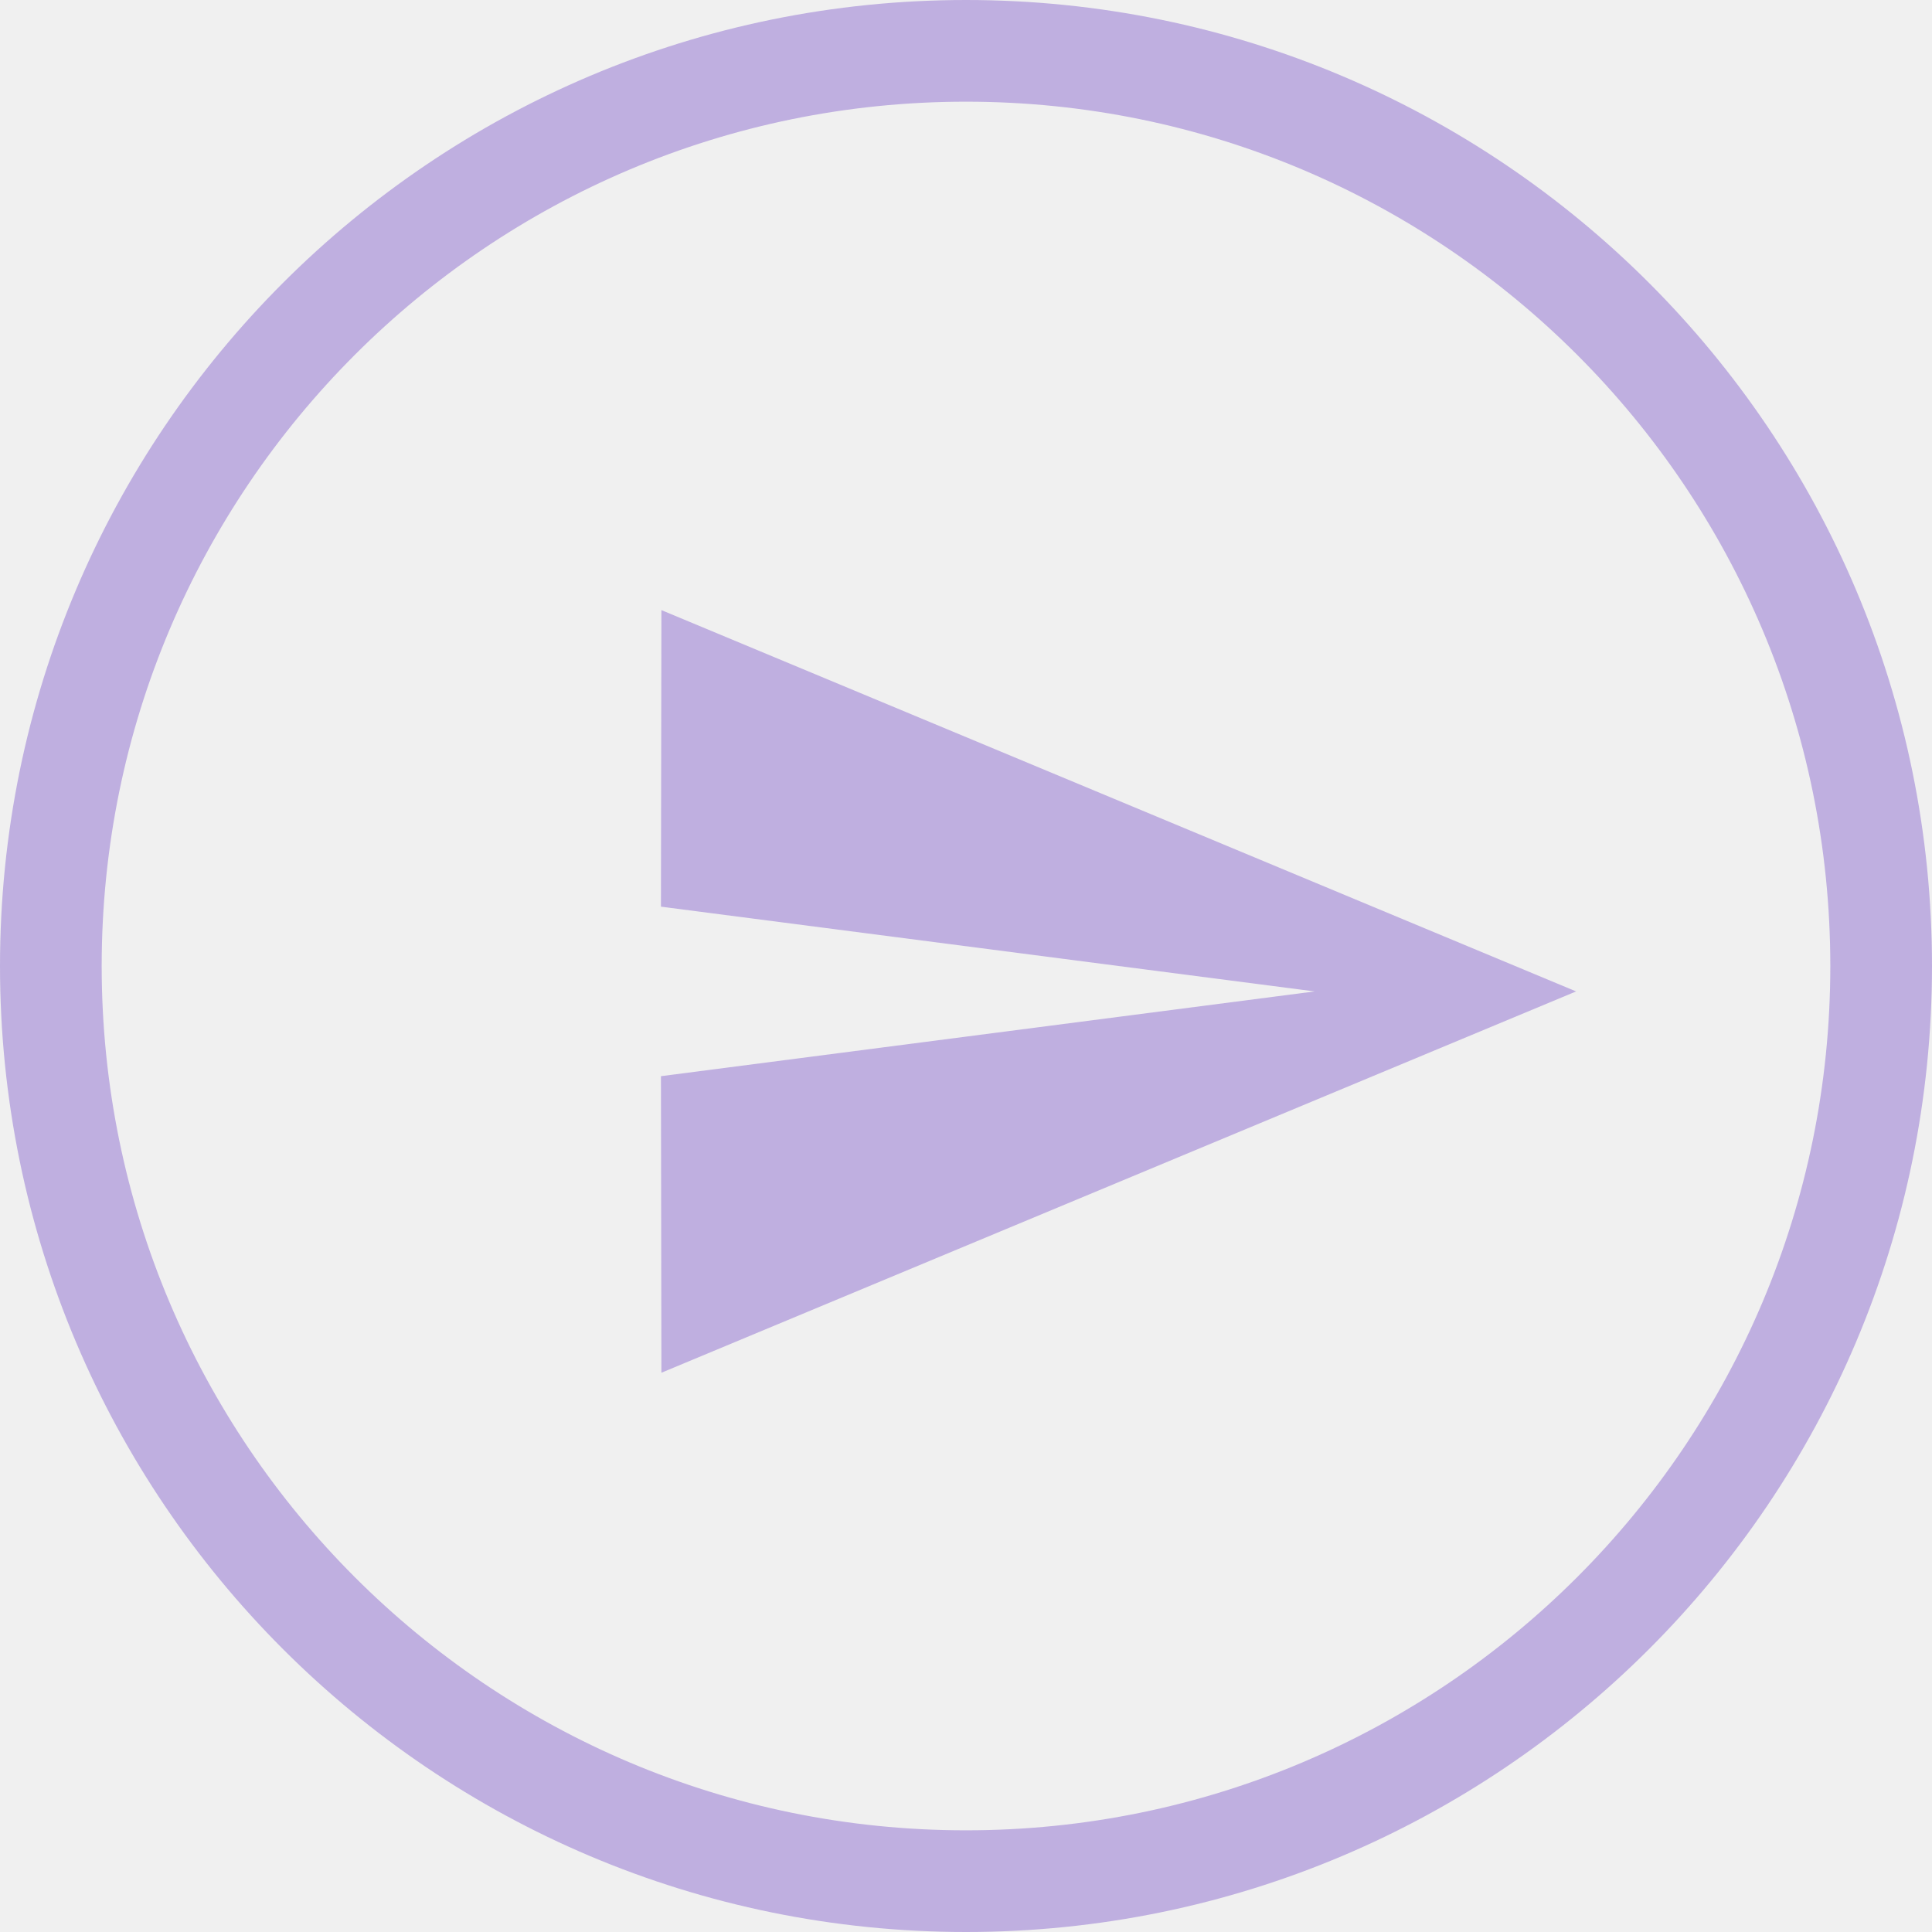
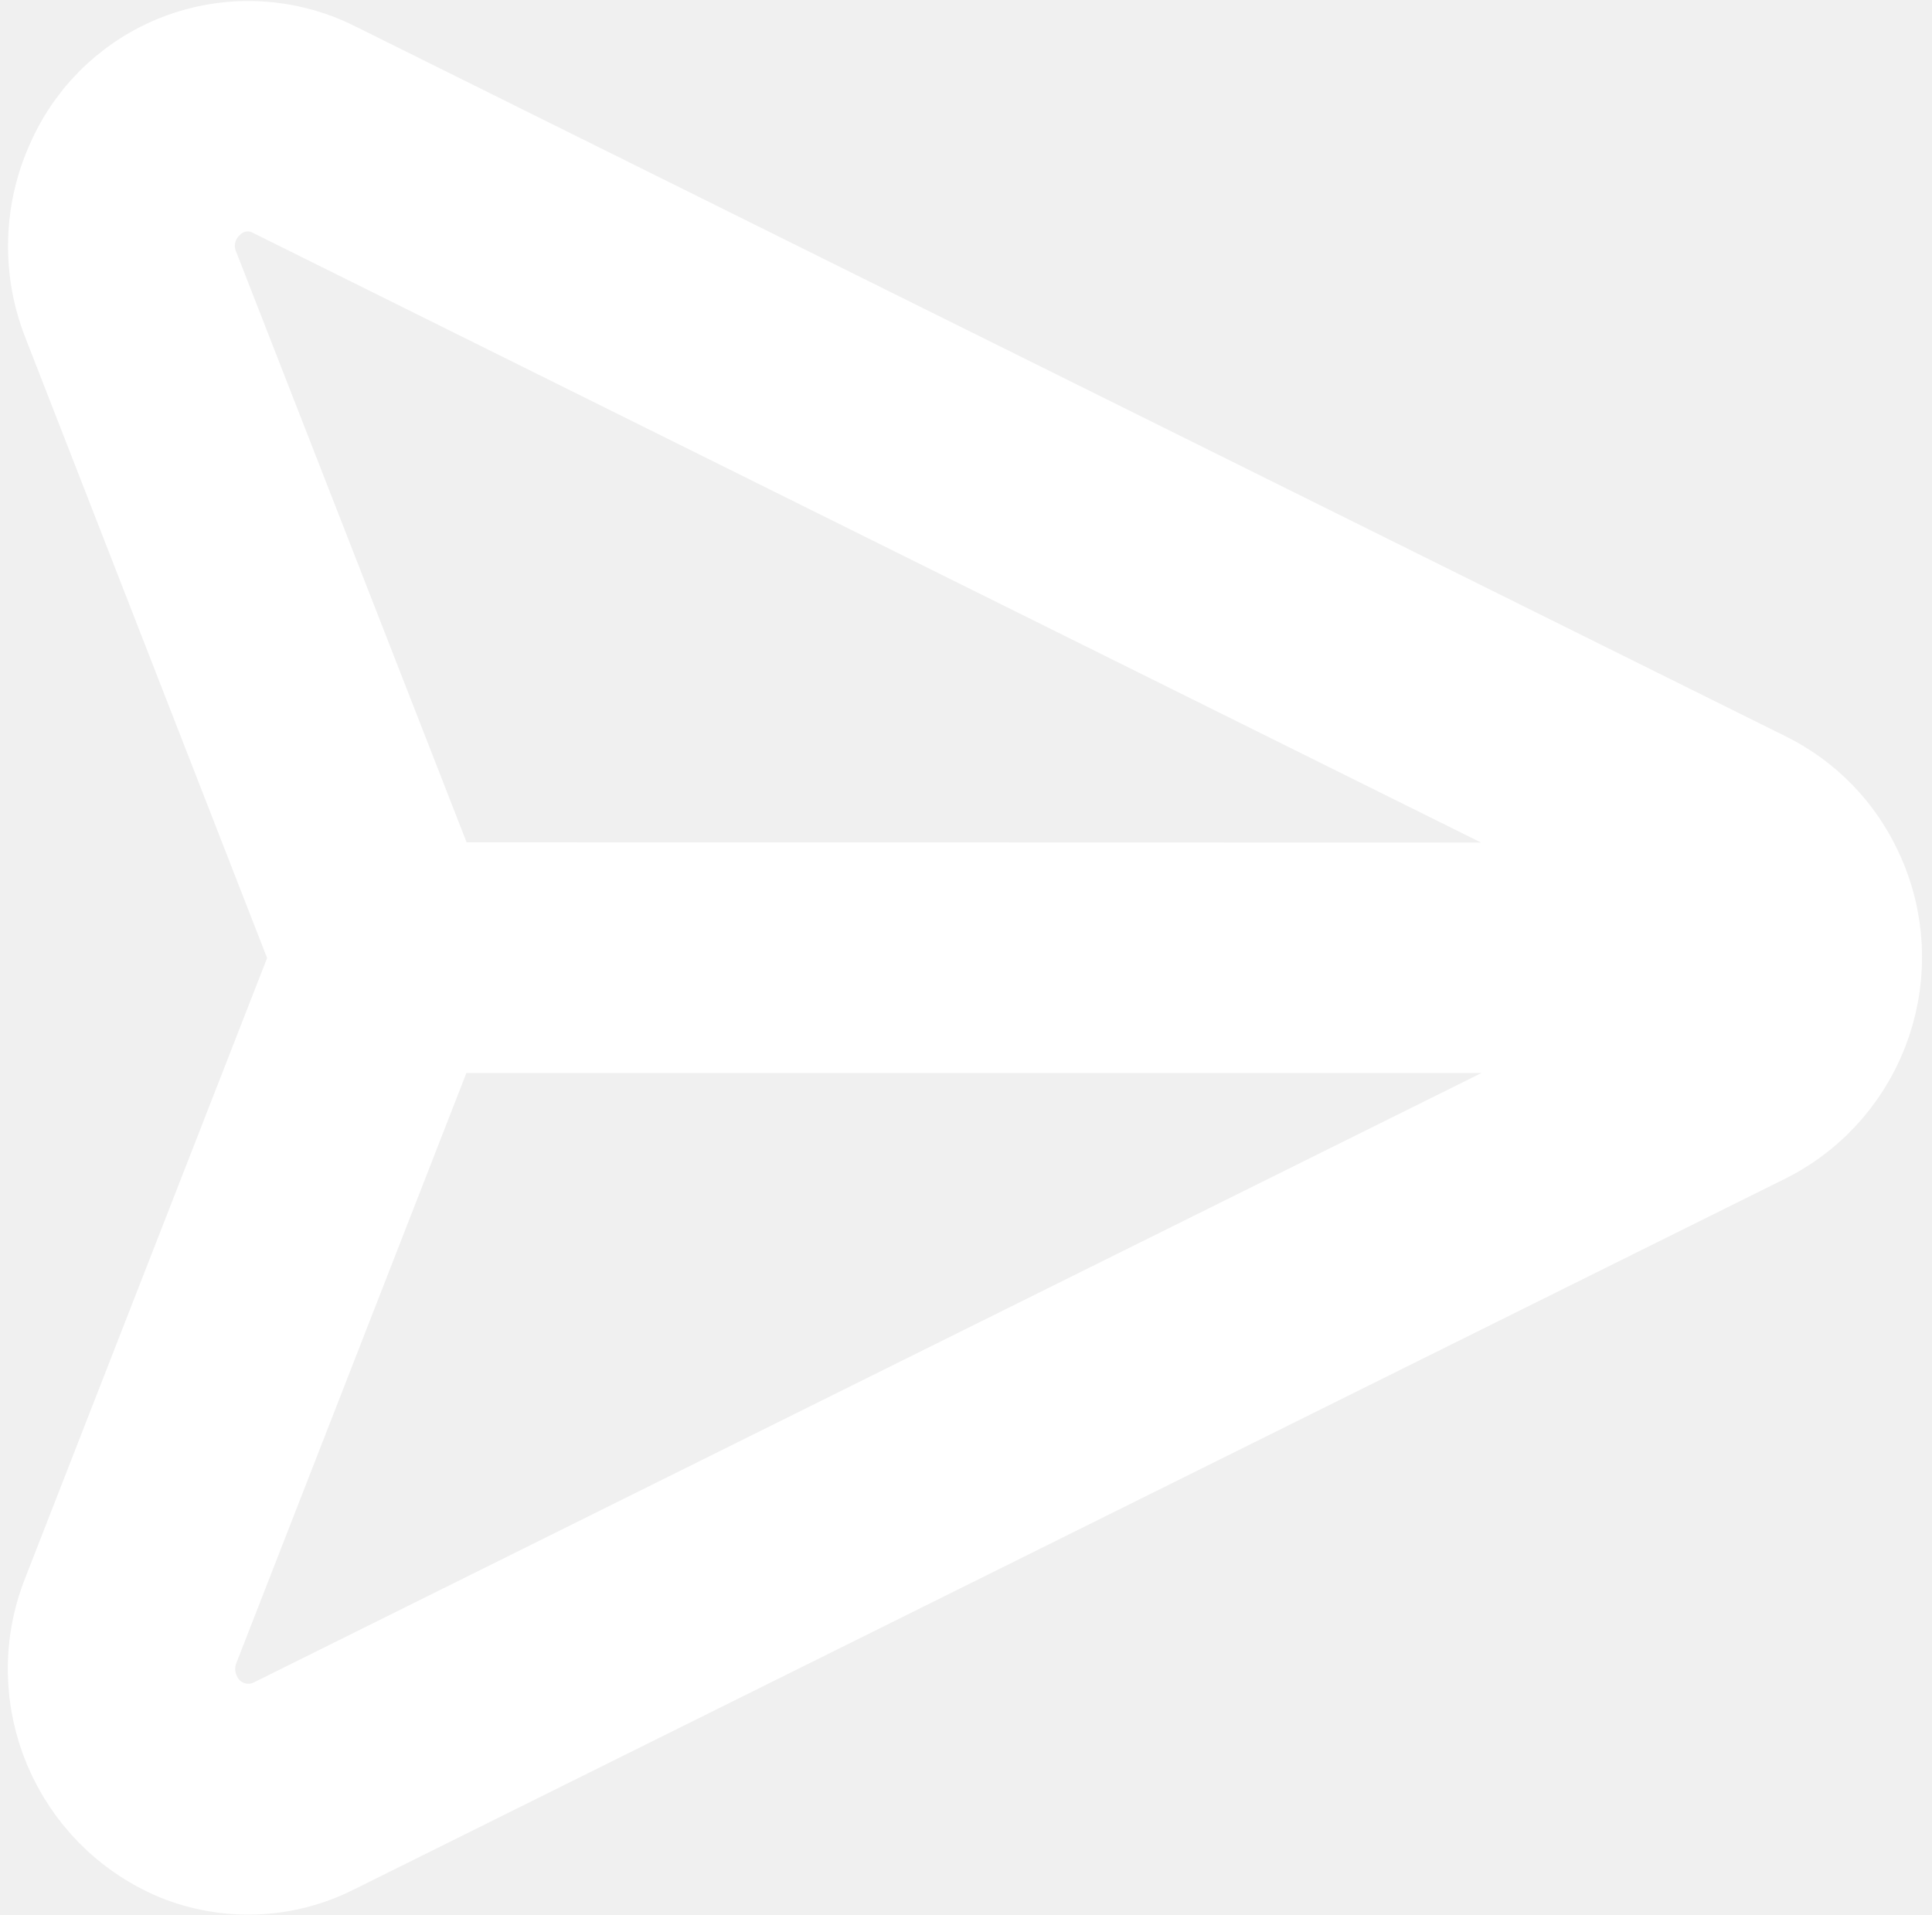
- <svg xmlns="http://www.w3.org/2000/svg" width="38px" height="38px" viewBox="0 0 38 38" version="1.1">
-   <defs />
-   <g id="customer-page-(corrected-design)" stroke="none" stroke-width="1" fill="none" fill-rule="evenodd">
-     <g id="Customer-Page" transform="translate(-541, -885)">
-       <g id="1.personal-info" transform="translate(249, 489)">
-         <g id="ic-send" transform="translate(292, 396)">
-           <g id="ic-send-24px" transform="translate(12, 9)">
-             <polygon id="Shape" points="0 0 20 0 20 20 0 20" />
-             <polygon id="Shape" fill="#BFAFE0" fill-rule="nonzero" points="1.009 18 19 10.5 1.009 3 1 8.833 13.857 10.5 1 12.167" />
-           </g>
-           <circle id="Oval-5" stroke="#BFAFE0" stroke-width="2" cx="19" cy="19" r="18" />
-         </g>
-       </g>
-     </g>
+ <svg xmlns="http://www.w3.org/2000/svg" width="19.178" height="19.007" viewBox="0 0 19.178 19.007">
+   <g id="prefix__ic_send" transform="translate(.579 .507)">
+     <path id="prefix__ic_send-2" fill="#fff" stroke="#fff" d="M17.811 14.353a1.911 1.911 0 0 0-.875-.9L2.708 6.391a1.865 1.865 0 0 0-2.519.9 1.981 1.981 0 0 0-.054 1.56L2.609 15.2.135 21.541a1.956 1.956 0 0 0 1.059 2.519A1.831 1.831 0 0 0 2.708 24l14.228-7.066a1.958 1.958 0 0 0 .875-2.581zM2.16 22.84a.622.622 0 0 1-.84-.3.66.66 0 0 1-.02-.52l2.409-6.179h12.55zm1.551-8.289L1.3 8.372a.64.64 0 0 1 .155-.709.6.6 0 0 1 .7-.109l14.1 7z" data-name="ic_send" transform="translate(0 -6.197)" />
  </g>
</svg>
